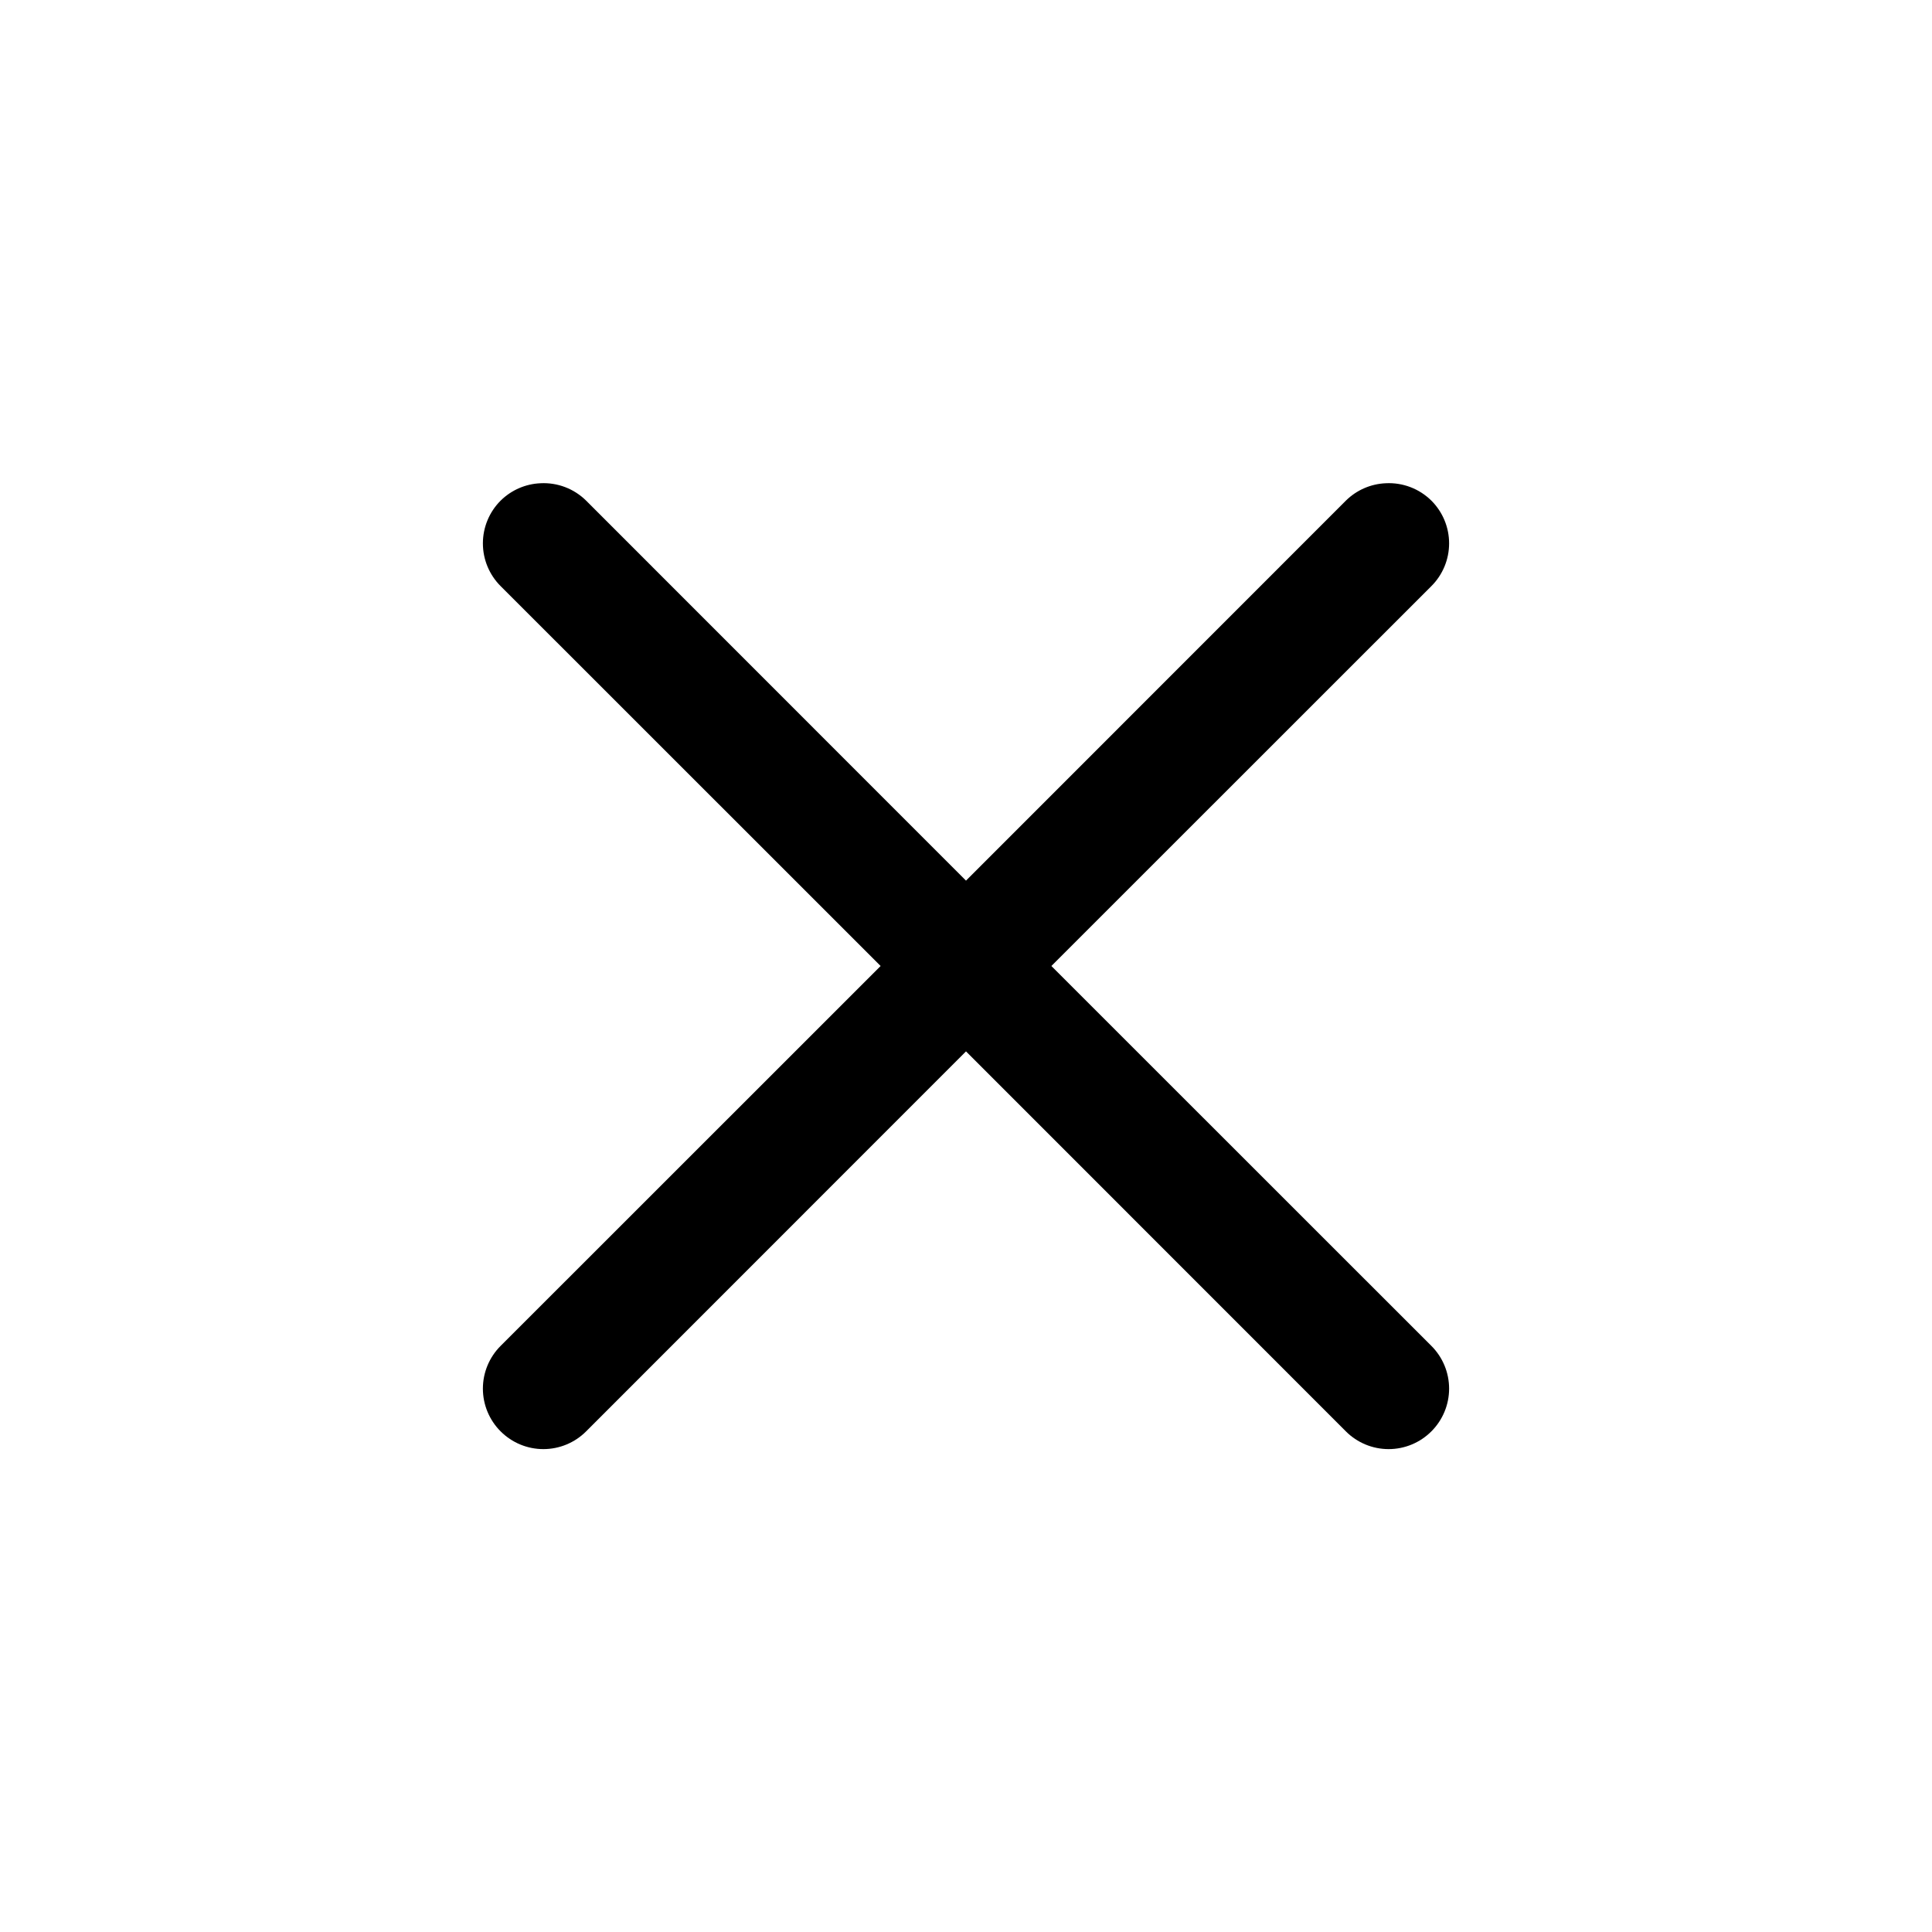
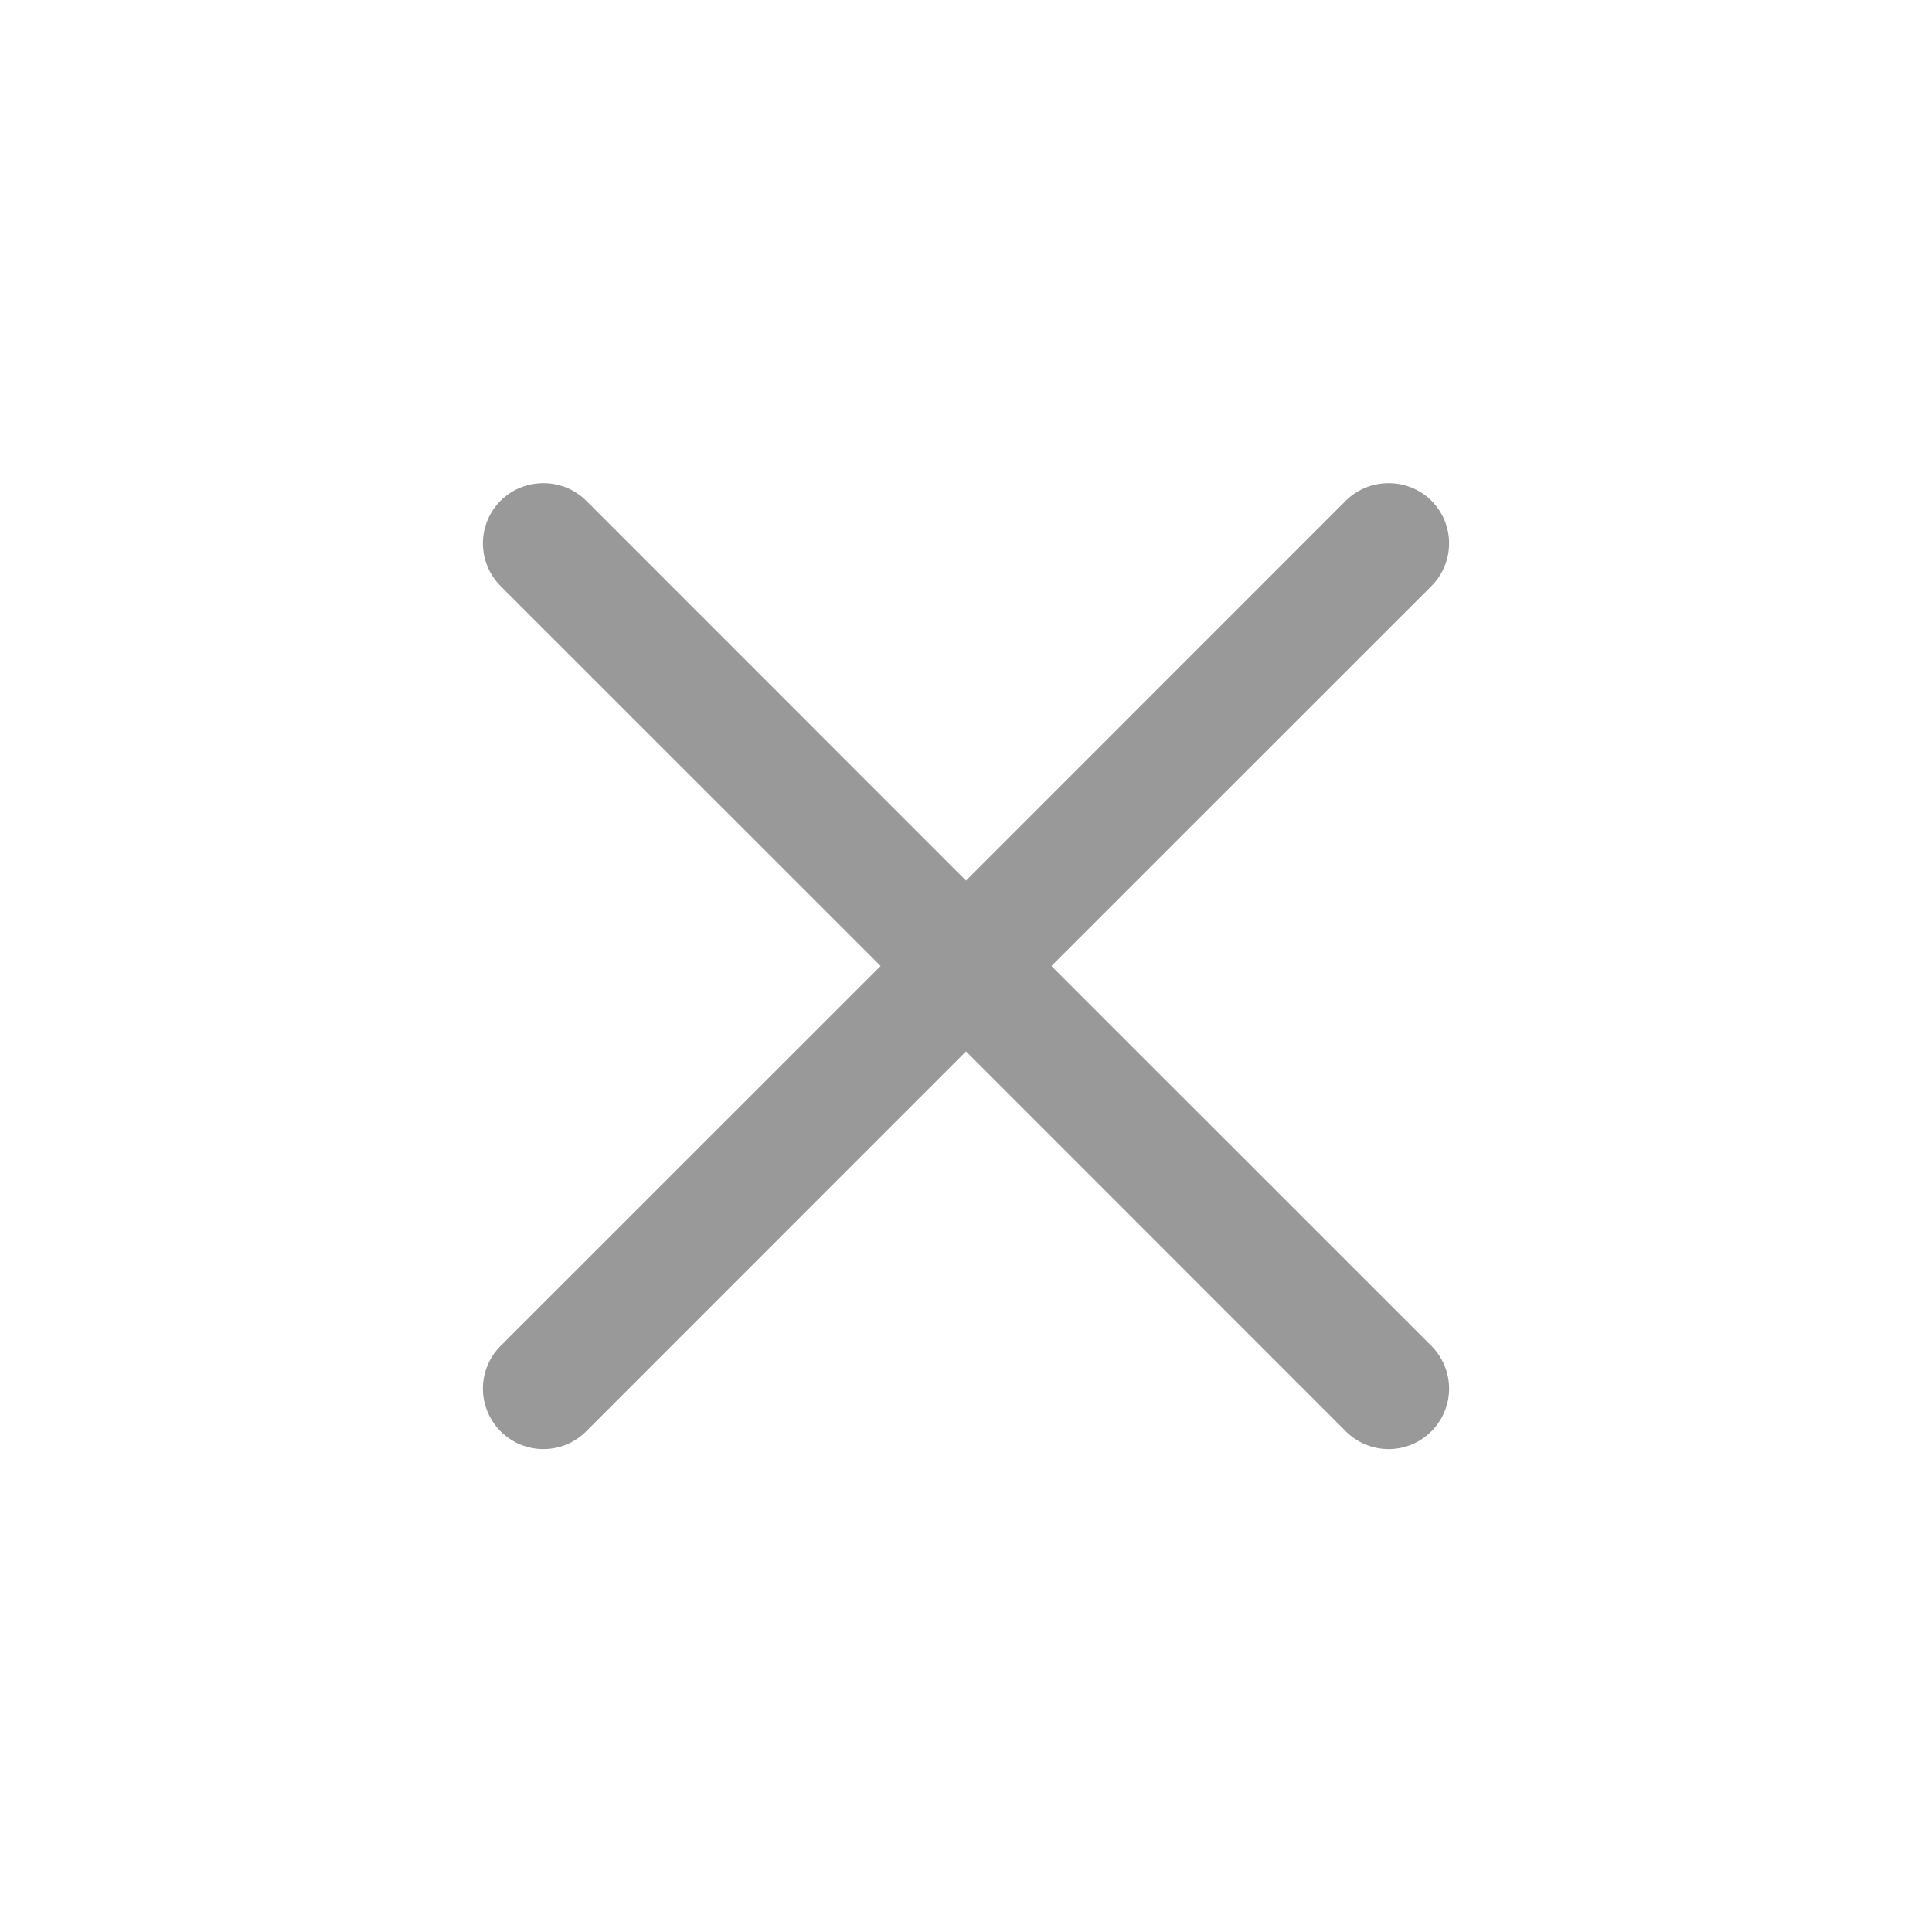
<svg xmlns="http://www.w3.org/2000/svg" width="16px" height="16px" viewBox="0 0 16 16" id="svg2" version="1.1">
  <style id="style2" />
  <defs id="defs4">
    <pattern y="0" x="0" height="6" width="6" patternUnits="userSpaceOnUse" id="EMFhbasepattern" />
    <pattern y="0" x="0" height="6" width="6" patternUnits="userSpaceOnUse" id="EMFhbasepattern-4" />
    <pattern y="0" x="0" height="6" width="6" patternUnits="userSpaceOnUse" id="EMFhbasepattern-3" />
    <pattern y="0" x="0" height="6" width="6" patternUnits="userSpaceOnUse" id="EMFhbasepattern-8" />
  </defs>
  <g id="layer1" transform="translate(0,-1036.362)">
    <g transform="translate(628,-140.5)" id="g5228">
-       <path transform="translate(-628,1176.862)" d="M 4.477 4.002 A 0.5 0.5 0 0 0 4.146 4.146 A 0.5 0.5 0 0 0 4.146 4.854 L 7.293 8 L 4.146 11.146 A 0.5 0.5 0 0 0 4.146 11.854 A 0.5 0.5 0 0 0 4.854 11.854 L 8 8.707 L 11.146 11.854 A 0.5 0.5 0 0 0 11.854 11.854 A 0.5 0.5 0 0 0 11.854 11.146 L 8.707 8 L 11.854 4.854 A 0.5 0.5 0 0 0 11.854 4.146 A 0.5 0.5 0 0 0 11.477 4.002 A 0.5 0.5 0 0 0 11.146 4.146 L 8 7.293 L 4.854 4.146 A 0.5 0.5 0 0 0 4.477 4.002 z " style="color:#000000;font-style:normal;font-variant:normal;font-weight:normal;font-stretch:normal;font-size:medium;line-height:normal;font-family:sans-serif;font-variant-ligatures:normal;font-variant-position:normal;font-variant-caps:normal;font-variant-numeric:normal;font-variant-alternates:normal;font-variant-east-asian:normal;font-feature-settings:normal;font-variation-settings:normal;text-indent:0;text-align:start;text-decoration:none;text-decoration-line:none;text-decoration-style:solid;text-decoration-color:#000000;letter-spacing:normal;word-spacing:normal;text-transform:none;writing-mode:lr-tb;direction:ltr;text-orientation:mixed;dominant-baseline:auto;baseline-shift:baseline;text-anchor:start;white-space:normal;shape-padding:0;shape-margin:0;inline-size:0;clip-rule:nonzero;display:inline;overflow:visible;visibility:visible;isolation:auto;mix-blend-mode:normal;color-interpolation:sRGB;color-interpolation-filters:linearRGB;solid-color:#000000;solid-opacity:1;vector-effect:none;fill:#000000;fill-opacity:1;fill-rule:evenodd;stroke:none;stroke-width:1px;stroke-linecap:round;stroke-linejoin:miter;stroke-miterlimit:4;stroke-dasharray:none;stroke-dashoffset:0;stroke-opacity:1;color-rendering:auto;image-rendering:auto;shape-rendering:auto;text-rendering:auto;enable-background:accumulate;stop-color:#000000;stop-opacity:1;opacity:1" id="path846" />
+       <path transform="translate(-628,1176.862)" d="M 4.477 4.002 A 0.5 0.5 0 0 0 4.146 4.146 A 0.5 0.5 0 0 0 4.146 4.854 L 7.293 8 L 4.146 11.146 A 0.5 0.5 0 0 0 4.146 11.854 A 0.5 0.5 0 0 0 4.854 11.854 L 8 8.707 L 11.146 11.854 A 0.5 0.5 0 0 0 11.854 11.854 A 0.5 0.5 0 0 0 11.854 11.146 L 8.707 8 L 11.854 4.854 A 0.5 0.5 0 0 0 11.854 4.146 A 0.5 0.5 0 0 0 11.477 4.002 A 0.5 0.5 0 0 0 11.146 4.146 L 8 7.293 L 4.854 4.146 A 0.5 0.5 0 0 0 4.477 4.002 z " style="color:#000000;font-style:normal;font-variant:normal;font-weight:normal;font-stretch:normal;font-size:medium;line-height:normal;font-family:sans-serif;font-variant-ligatures:normal;font-variant-position:normal;font-variant-caps:normal;font-variant-numeric:normal;font-variant-alternates:normal;font-variant-east-asian:normal;font-feature-settings:normal;font-variation-settings:normal;text-indent:0;text-align:start;text-decoration:none;text-decoration-line:none;text-decoration-style:solid;text-decoration-color:#000000;letter-spacing:normal;word-spacing:normal;text-transform:none;writing-mode:lr-tb;direction:ltr;text-orientation:mixed;dominant-baseline:auto;baseline-shift:baseline;text-anchor:start;white-space:normal;shape-padding:0;shape-margin:0;inline-size:0;clip-rule:nonzero;display:inline;overflow:visible;visibility:visible;isolation:auto;mix-blend-mode:normal;color-interpolation:sRGB;color-interpolation-filters:linearRGB;solid-color:#000000;solid-opacity:1;vector-effect:none;fill:#999999;fill-opacity:1;fill-rule:evenodd;stroke:none;stroke-width:1px;stroke-linecap:round;stroke-linejoin:miter;stroke-miterlimit:4;stroke-dasharray:none;stroke-dashoffset:0;stroke-opacity:1;color-rendering:auto;image-rendering:auto;shape-rendering:auto;text-rendering:auto;enable-background:accumulate;stop-color:#000000;stop-opacity:1;opacity:1" id="path846" />
    </g>
  </g>
</svg>
